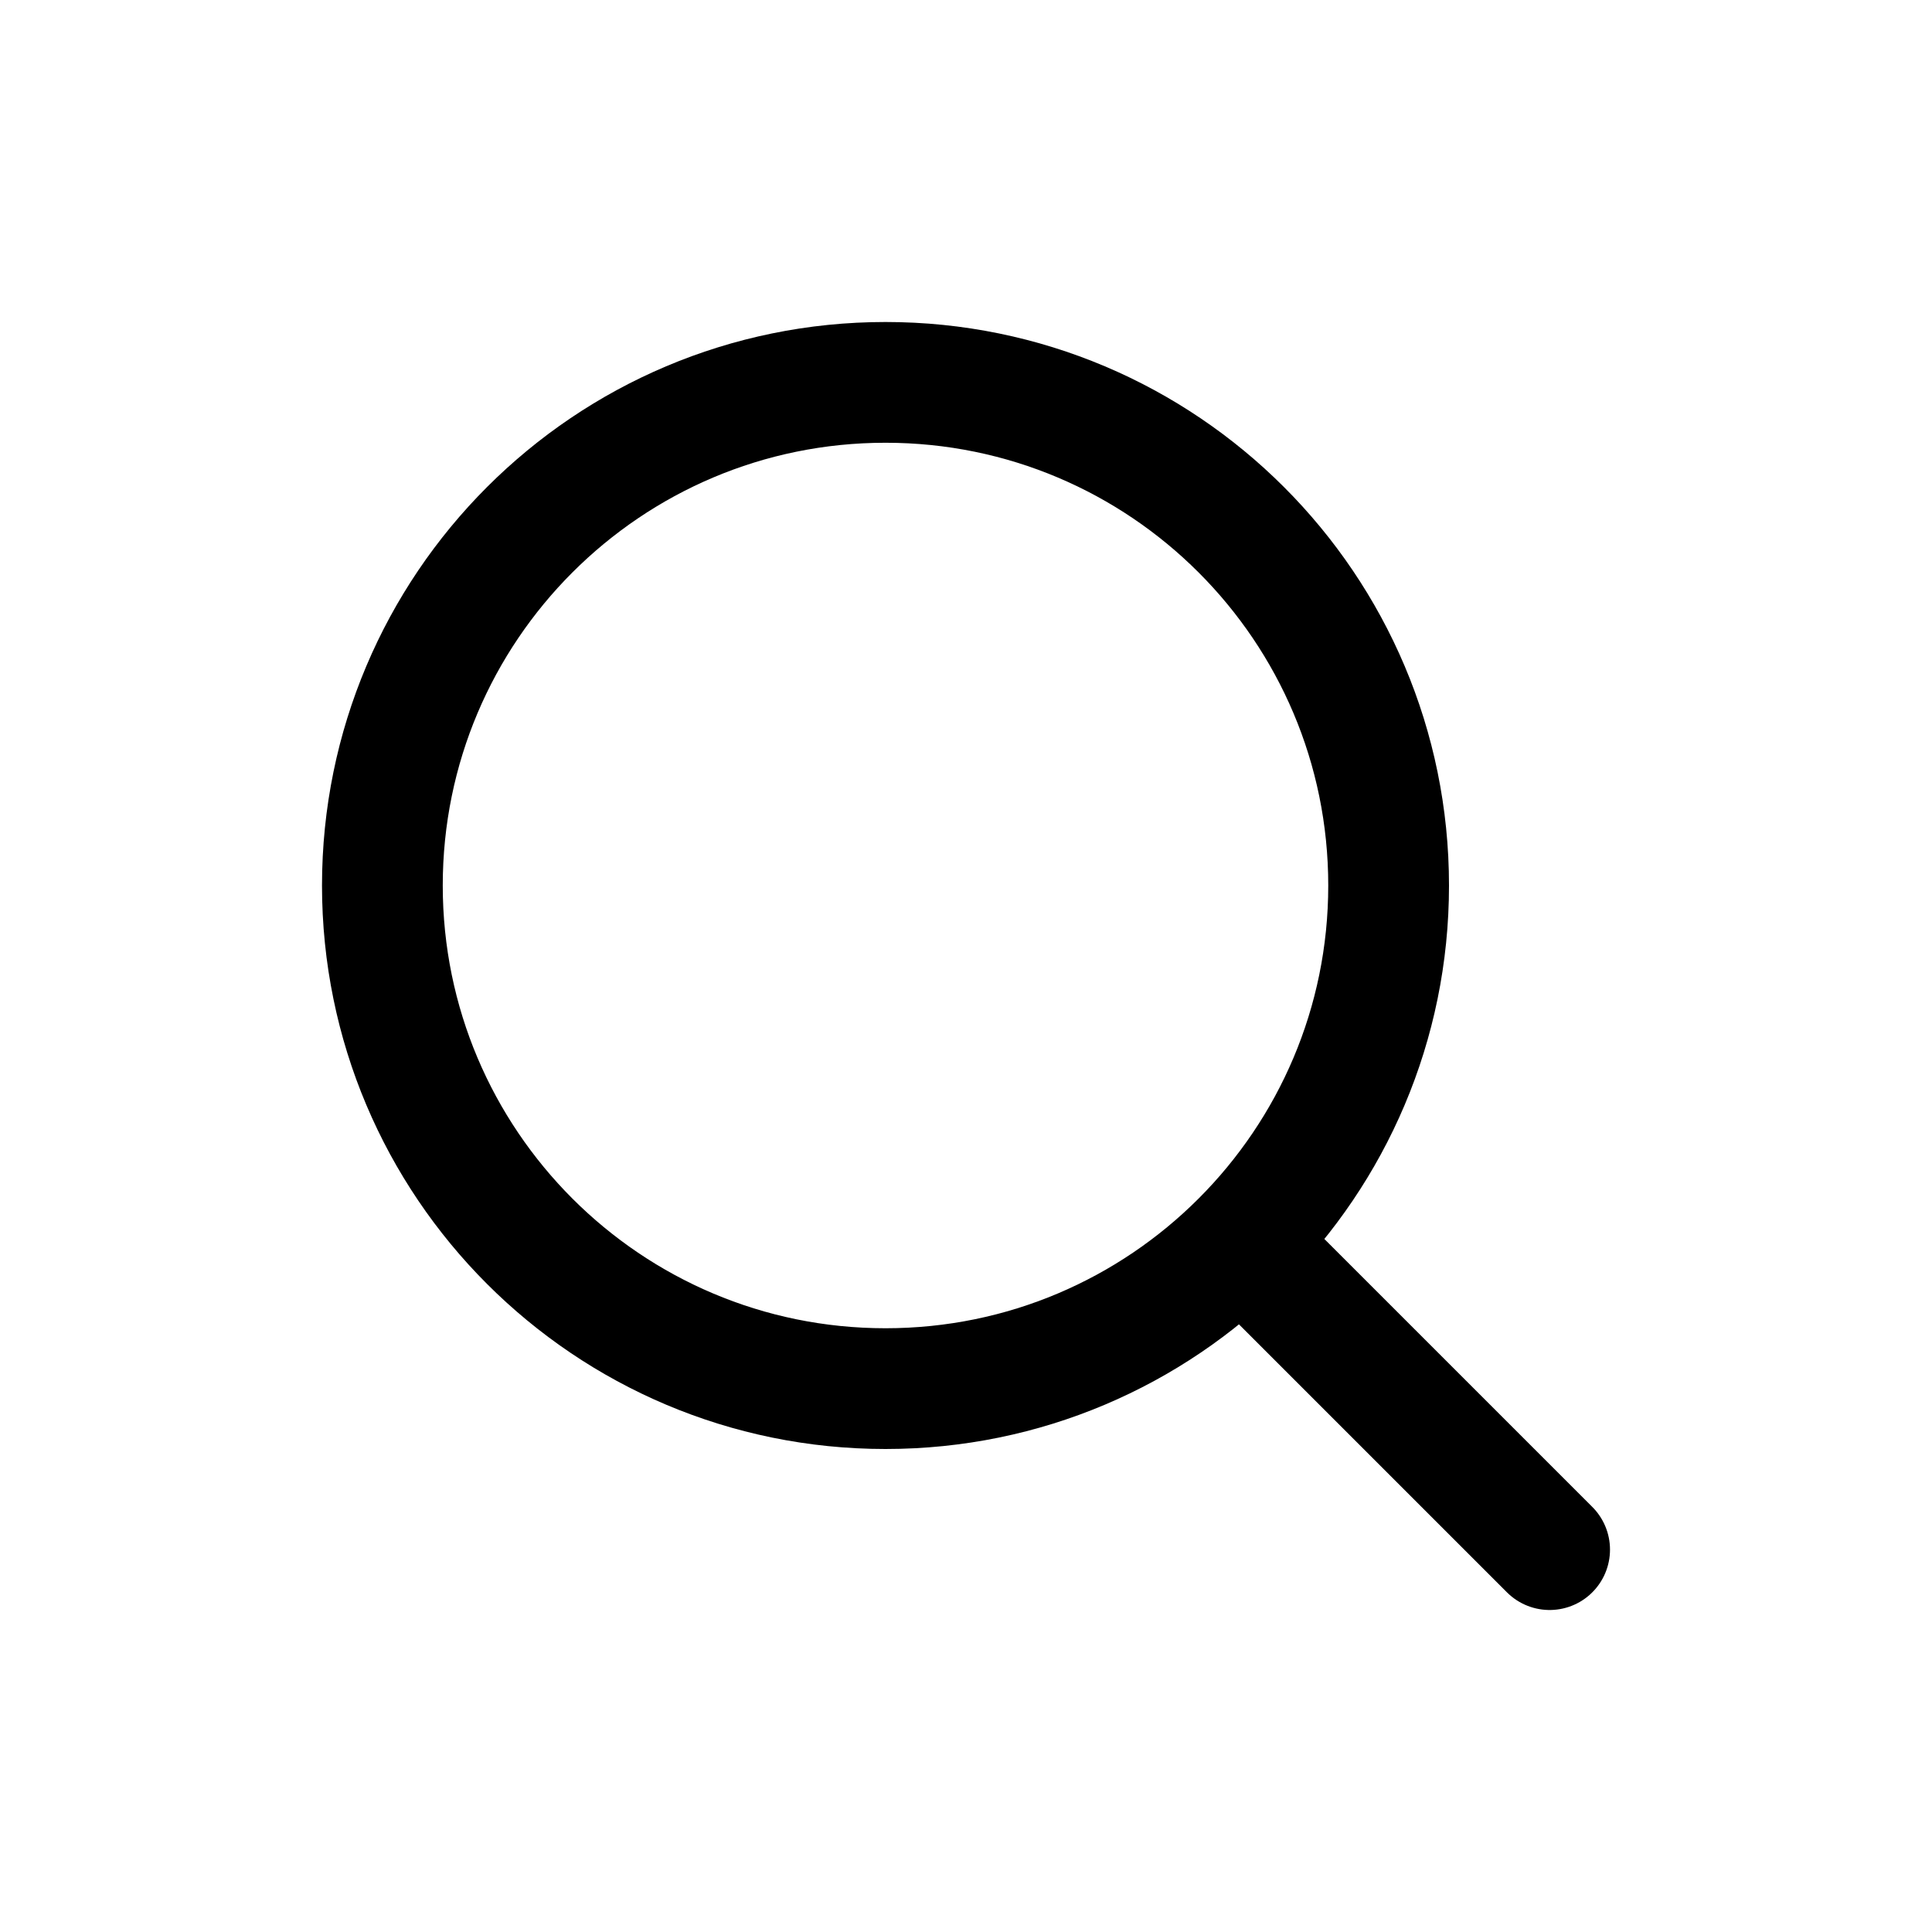
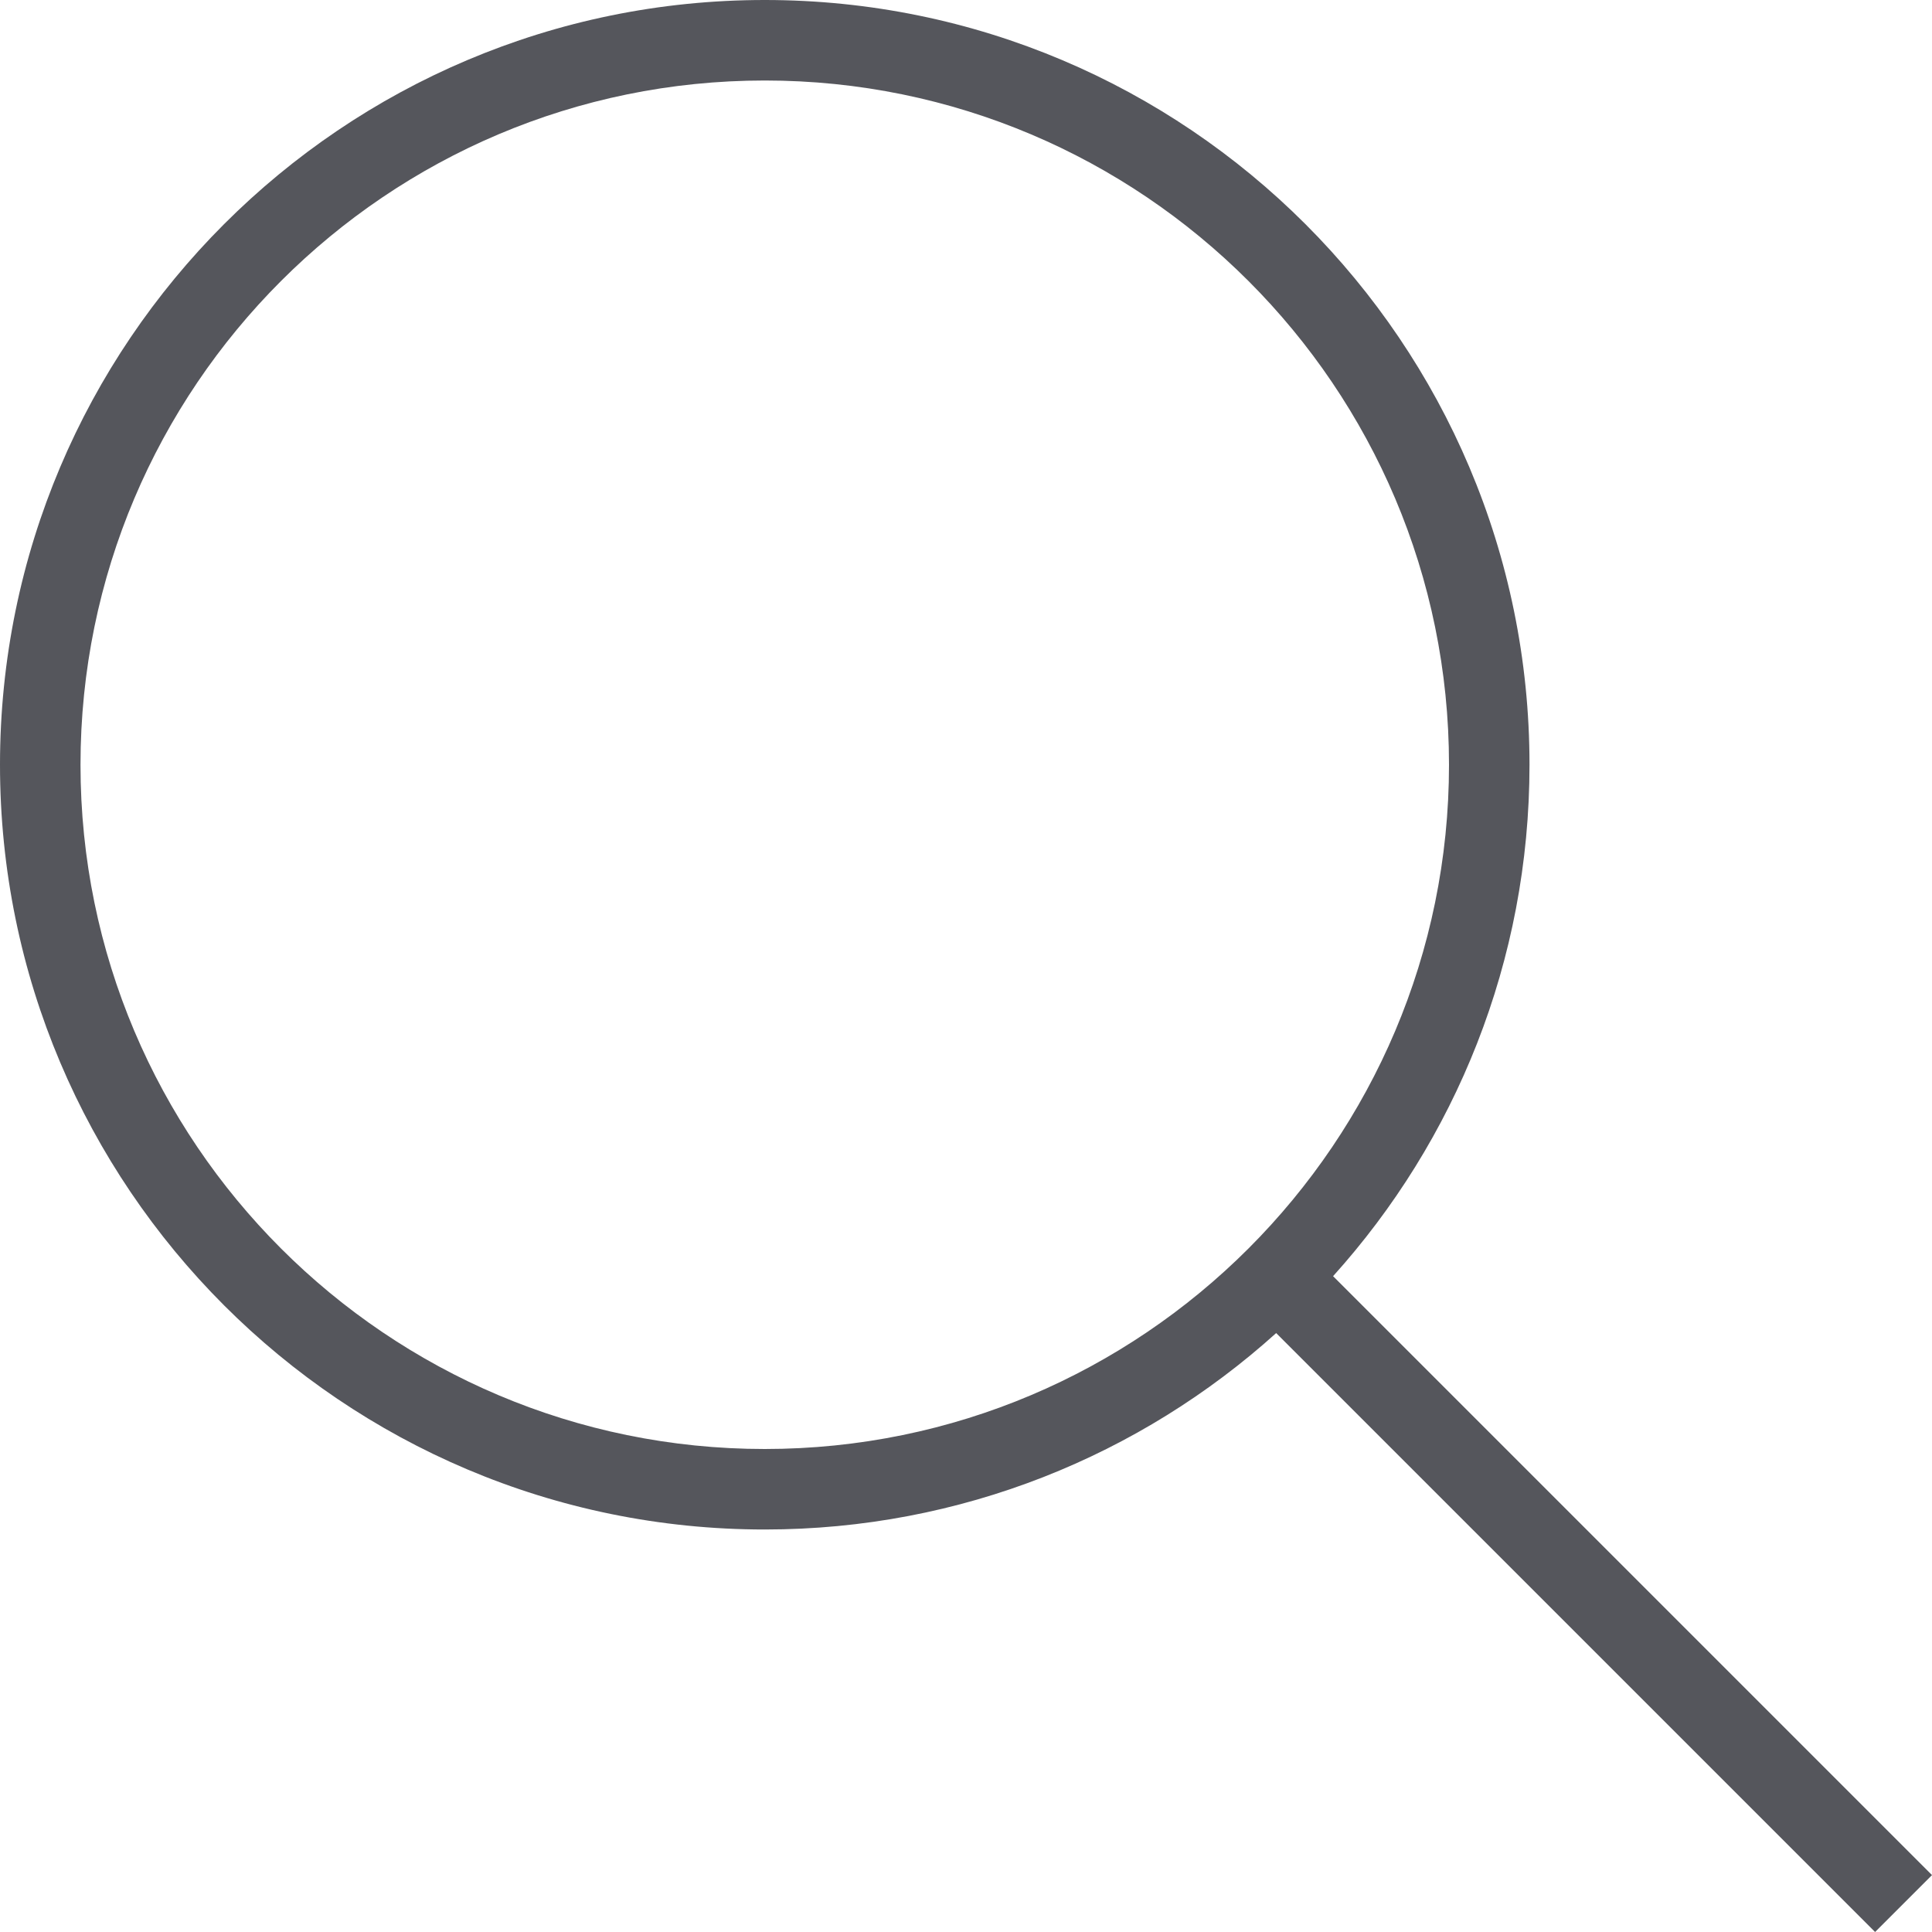
- <svg fill="none" viewBox="0 0 24 24">
-   <path stroke="currentColor" stroke-linecap="round" stroke-linejoin="round" stroke-width="1.5" d="M19.25 19.25L15.5 15.5M4.75 11C4.75 7.548 7.548 4.75 11 4.75C14.452 4.75 17.25 7.548 17.25 11C17.25 14.452 14.452 17.25 11 17.25C7.548 17.25 4.75 14.452 4.75 11Z" />
+ <svg xmlns="http://www.w3.org/2000/svg" width="24" height="24" fill-rule="evenodd" clip-rule="evenodd">
+   <path d="M15.853 16.56c-1.683 1.517-3.911 2.44-6.353 2.44-5.243 0-9.5-4.257-9.5-9.5s4.257-9.5 9.5-9.5 9.5 4.257 9.5 9.5c0 2.442-.923 4.67-2.44 6.353l7.44 7.44-.707.707-7.44-7.44zm-6.353-15.56c4.691 0 8.5 3.809 8.5 8.5s-3.809 8.5-8.5 8.5-8.5-3.809-8.5-8.5 3.809-8.5 8.5-8.5z" fill="#55565C" />
</svg>
